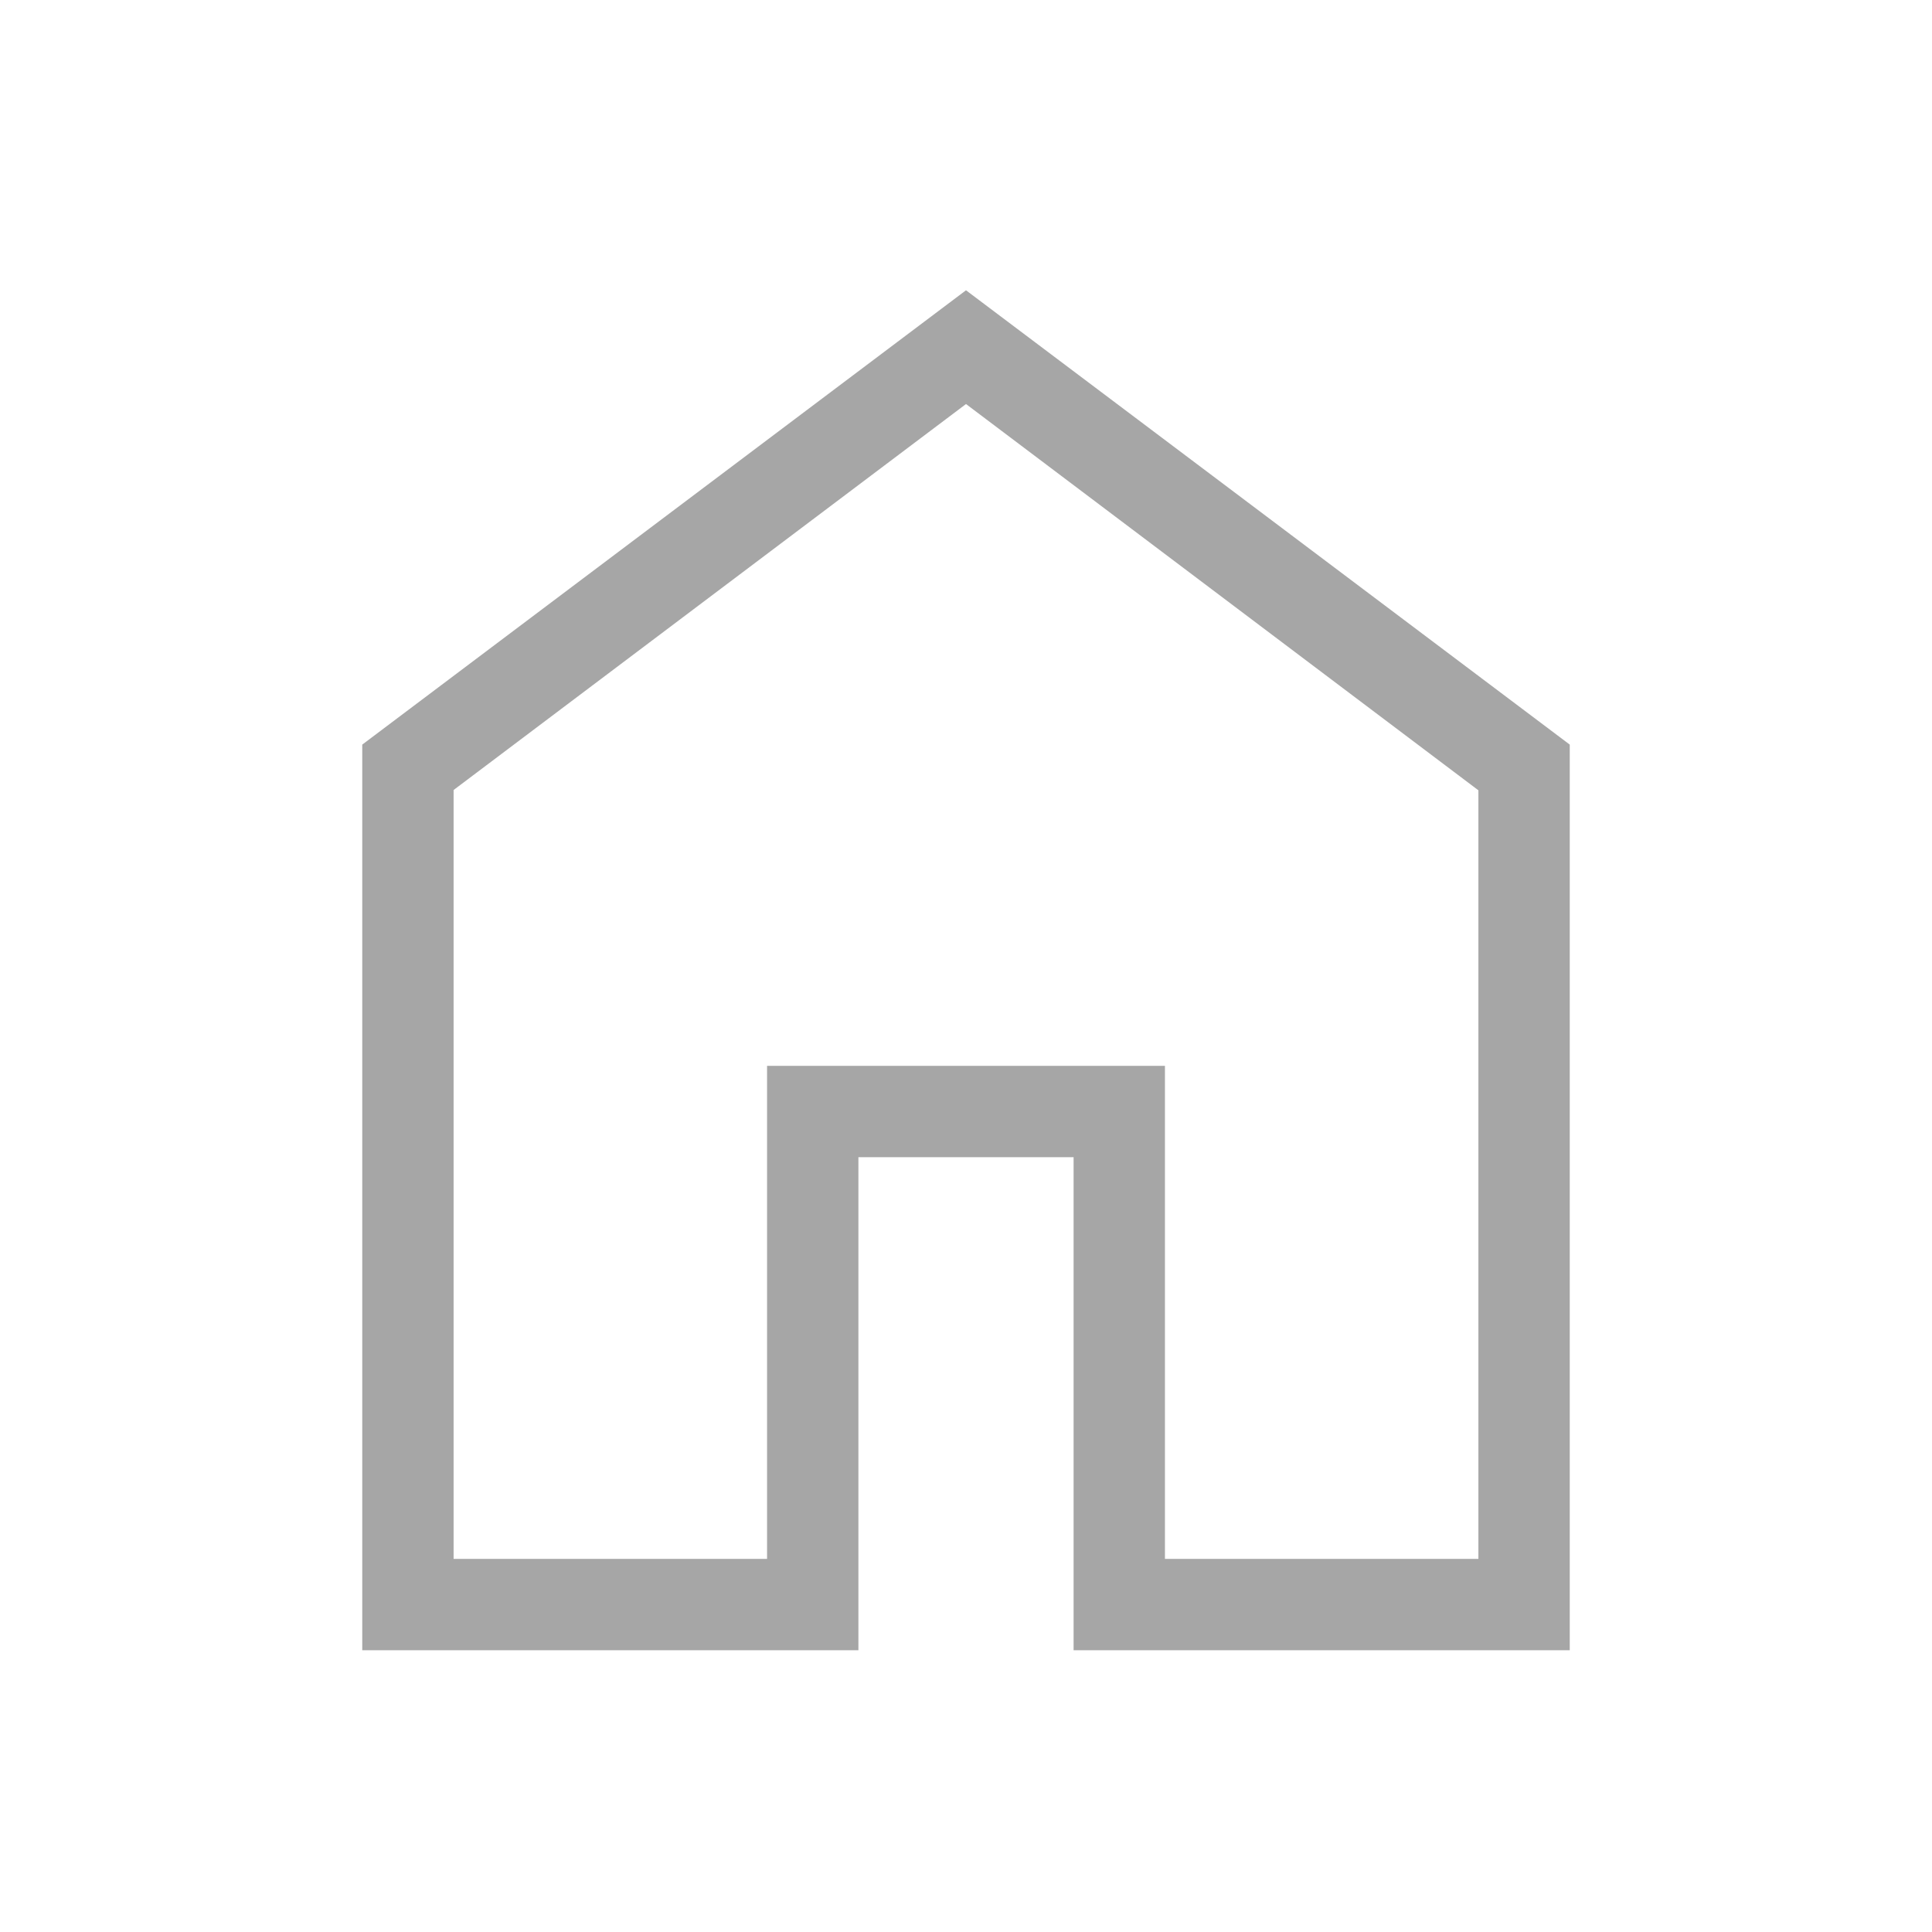
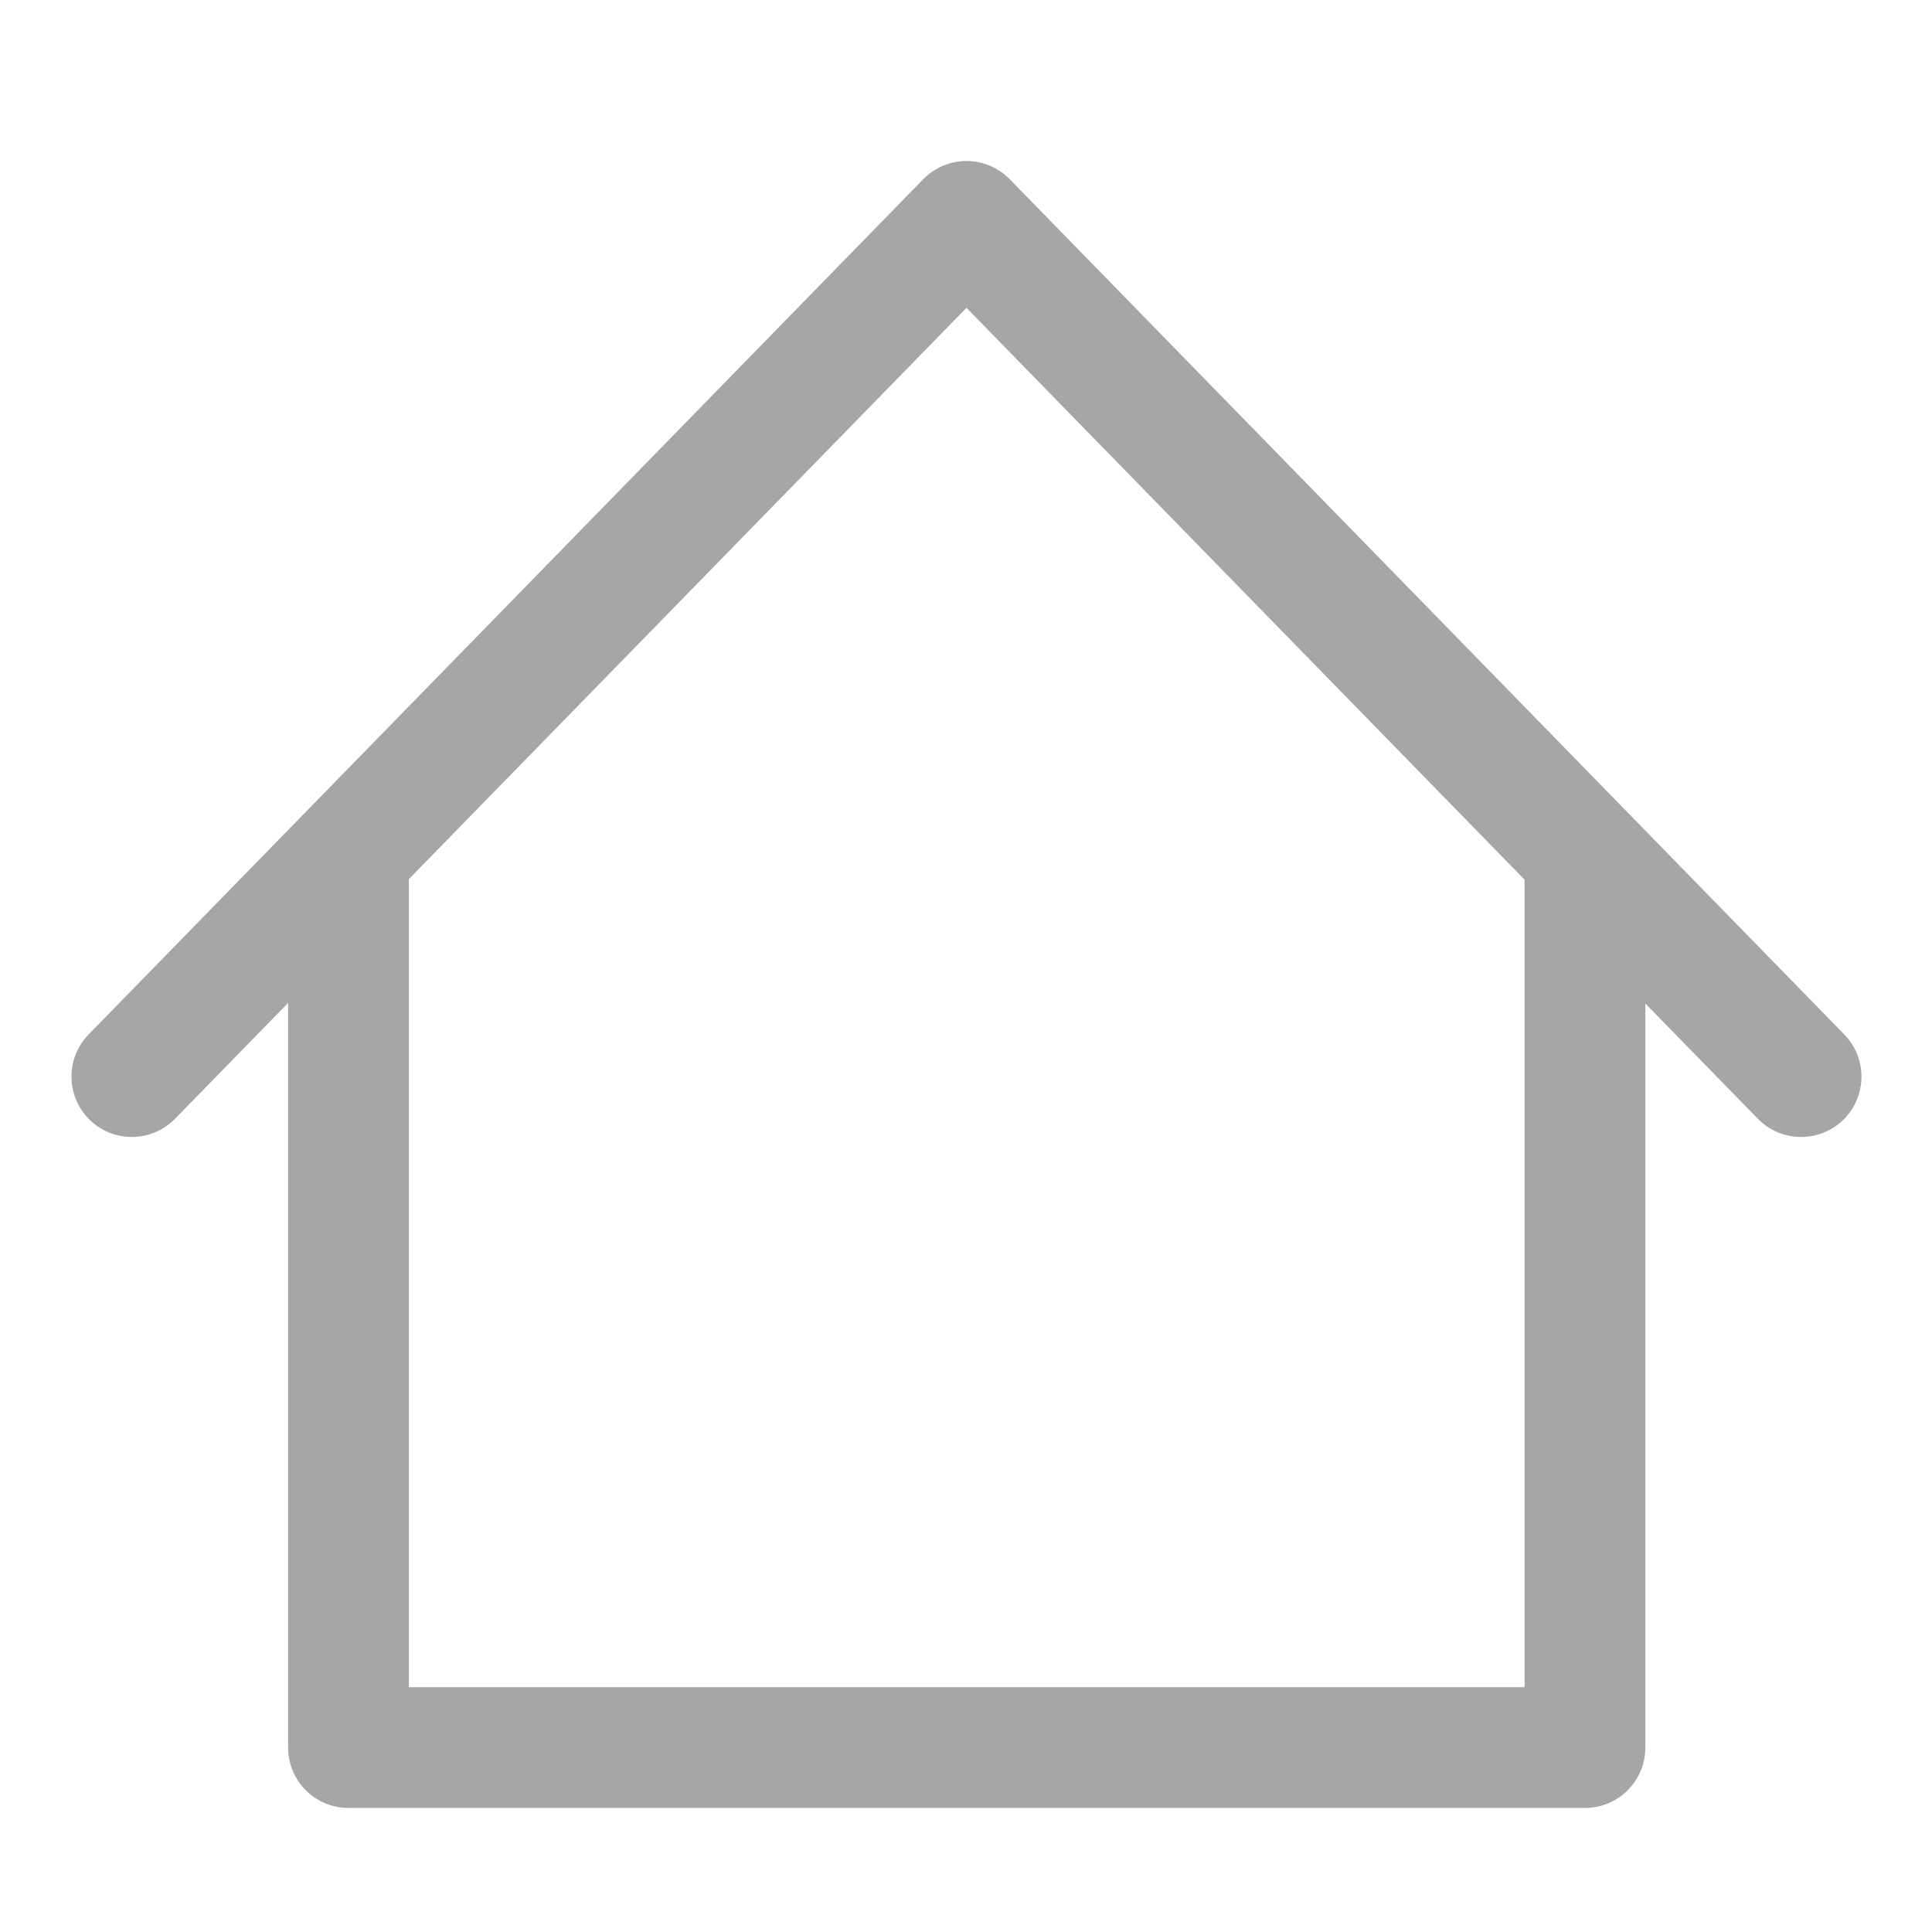
- <svg xmlns="http://www.w3.org/2000/svg" width="32" height="32" viewBox="0 0 32 32" fill="none">
-   <path d="M7.513 25.82H12.705V17.654H19.295V25.82H24.487V13.09L16 6.692L7.513 13.085V25.82ZM6 27.333V12.333L16 4.808L26 12.333V27.333H17.782V19.167H14.218V27.333H6Z" fill="#A6A6A6" />
+ <svg xmlns="http://www.w3.org/2000/svg" width="24" height="24" viewBox="0 0 24 24" fill="none">
+   <g id="Home">
+     <path id="Shape" fill-rule="evenodd" clip-rule="evenodd" d="M12.543 2.226C12.401 2.082 12.208 2 12.006 2C11.804 2 11.61 2.082 11.469 2.226L1.101 12.85C0.812 13.147 0.817 13.621 1.114 13.911C1.41 14.2 1.885 14.194 2.174 13.898L3.579 12.459V21.709C3.579 22.123 3.915 22.459 4.329 22.459H19.689C20.103 22.459 20.439 22.123 20.439 21.709V12.466L21.837 13.898C22.126 14.194 22.601 14.2 22.898 13.911C23.194 13.621 23.2 13.147 22.91 12.85L12.543 2.226ZM18.939 10.928L12.006 3.824L5.079 10.921V20.959H18.939V10.928Z" fill="#A6A6A6" />
+   </g>
</svg>
